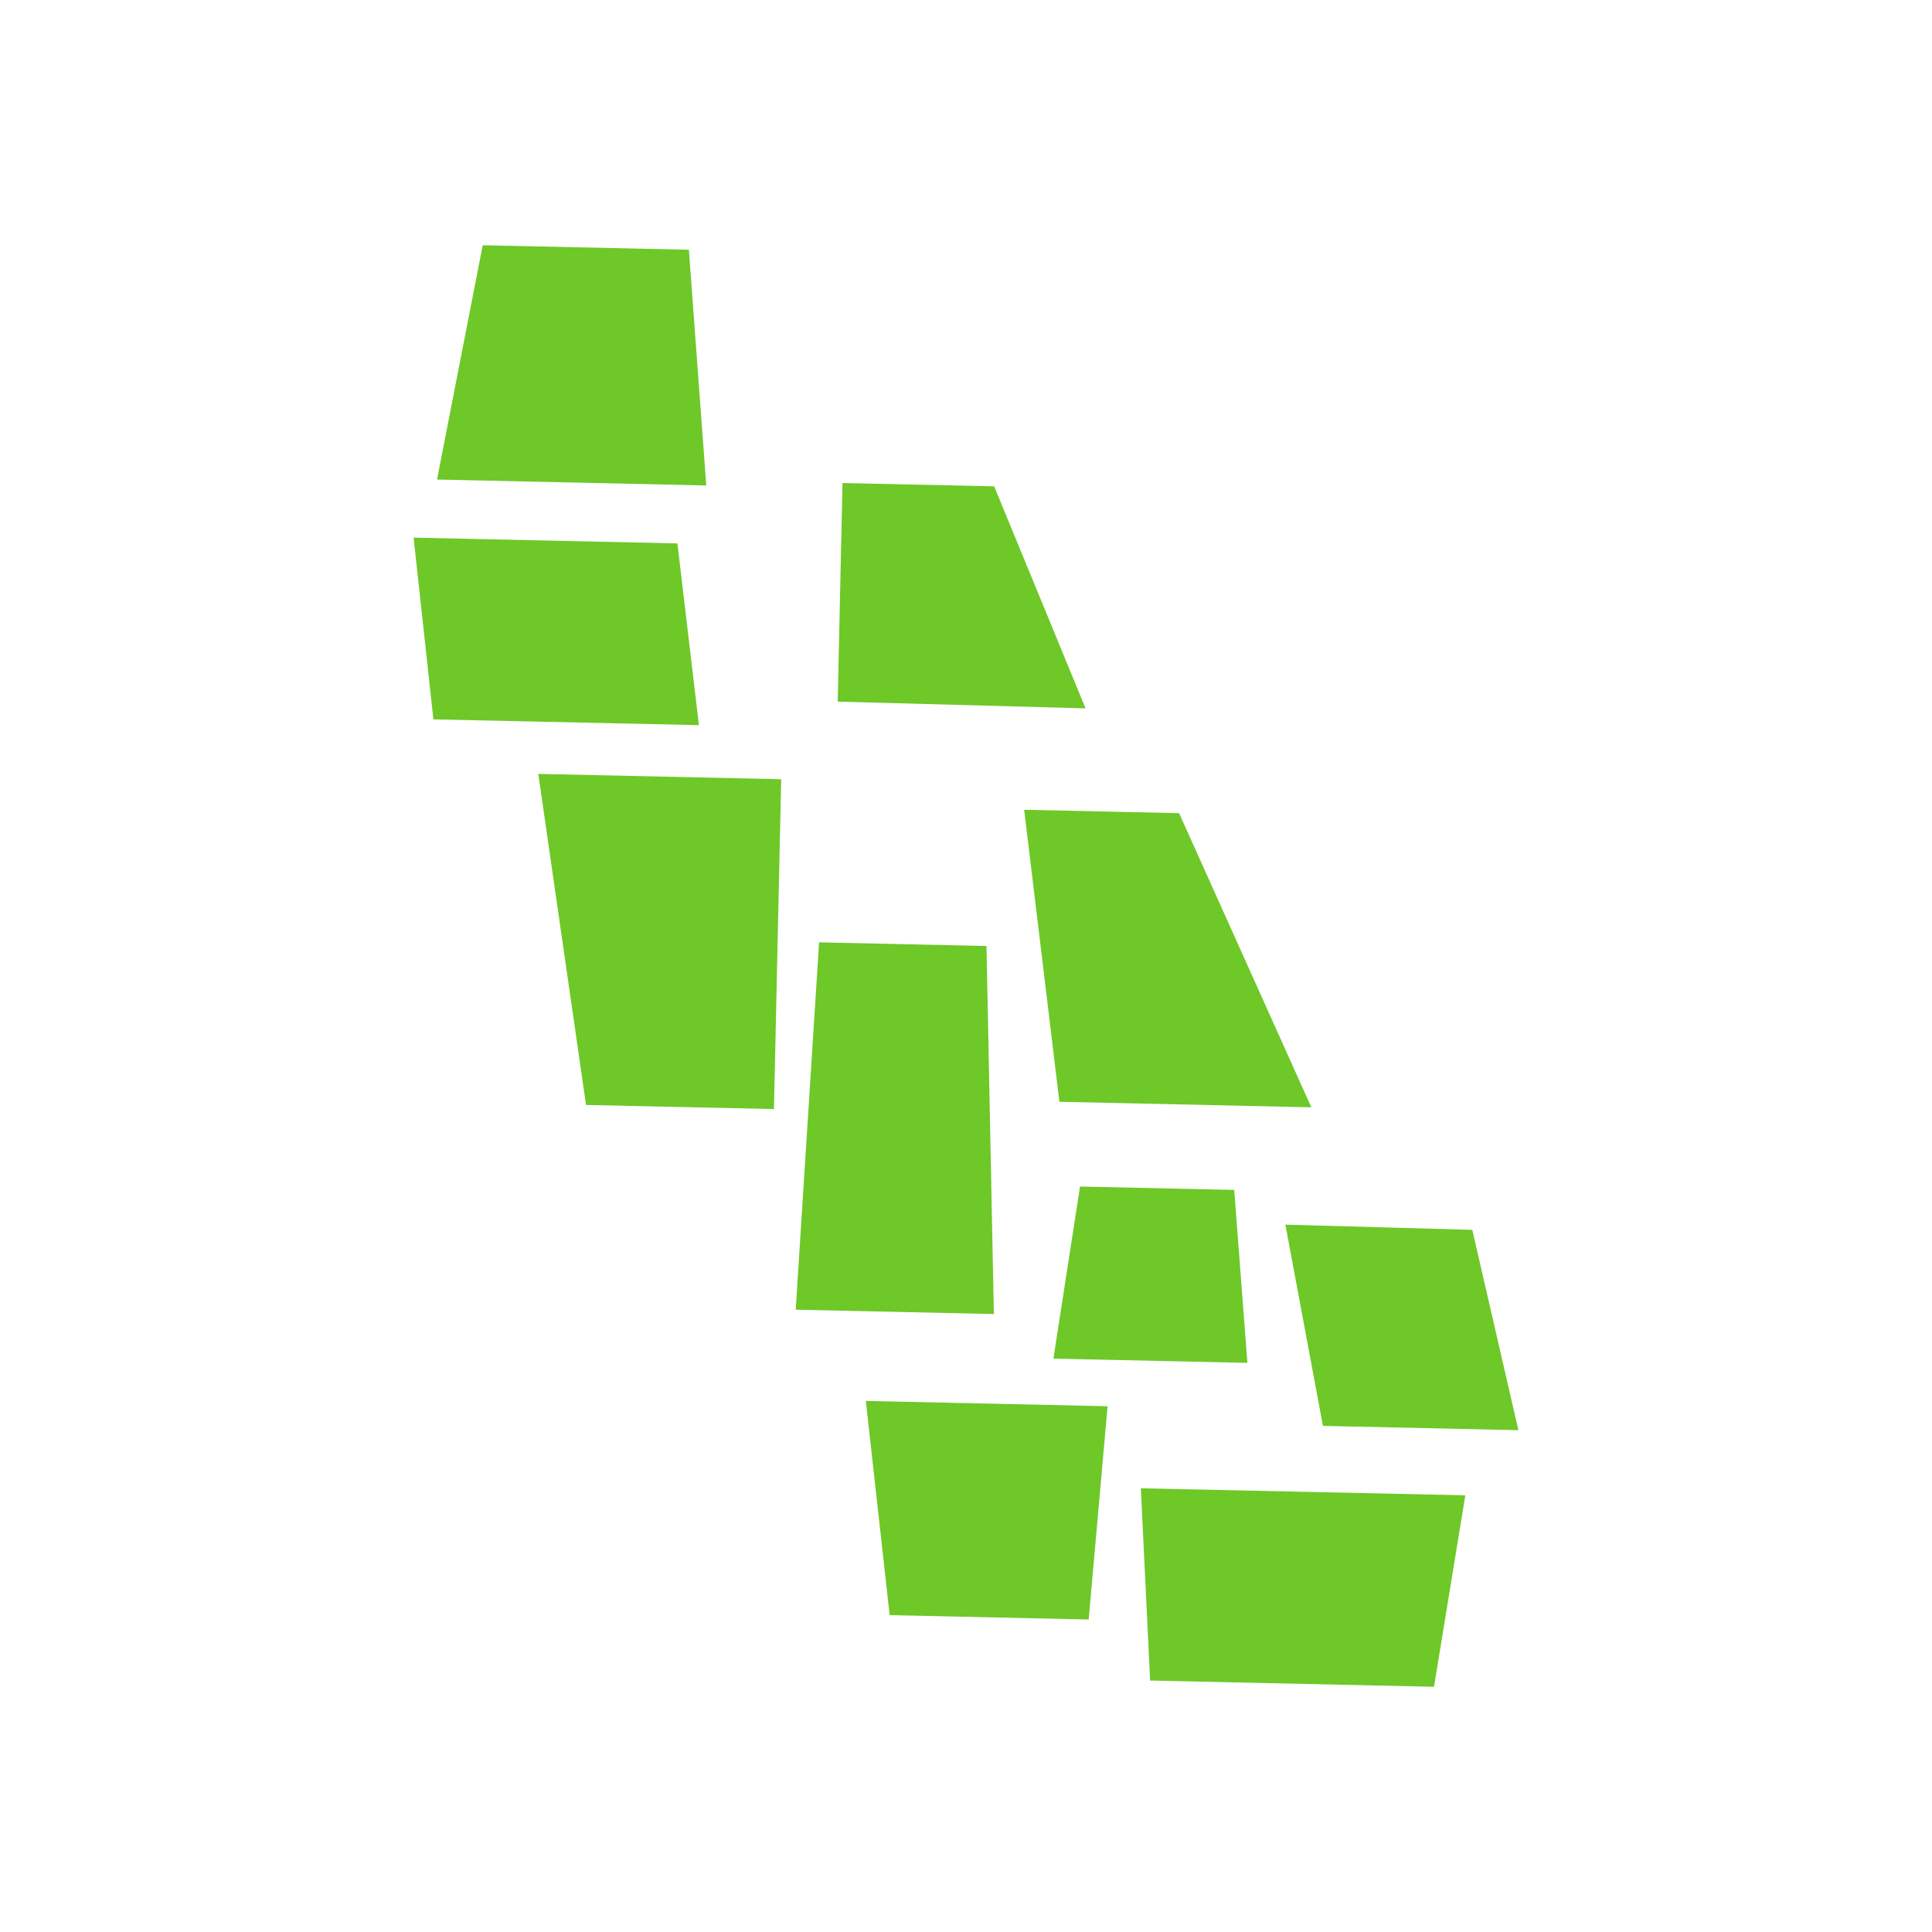
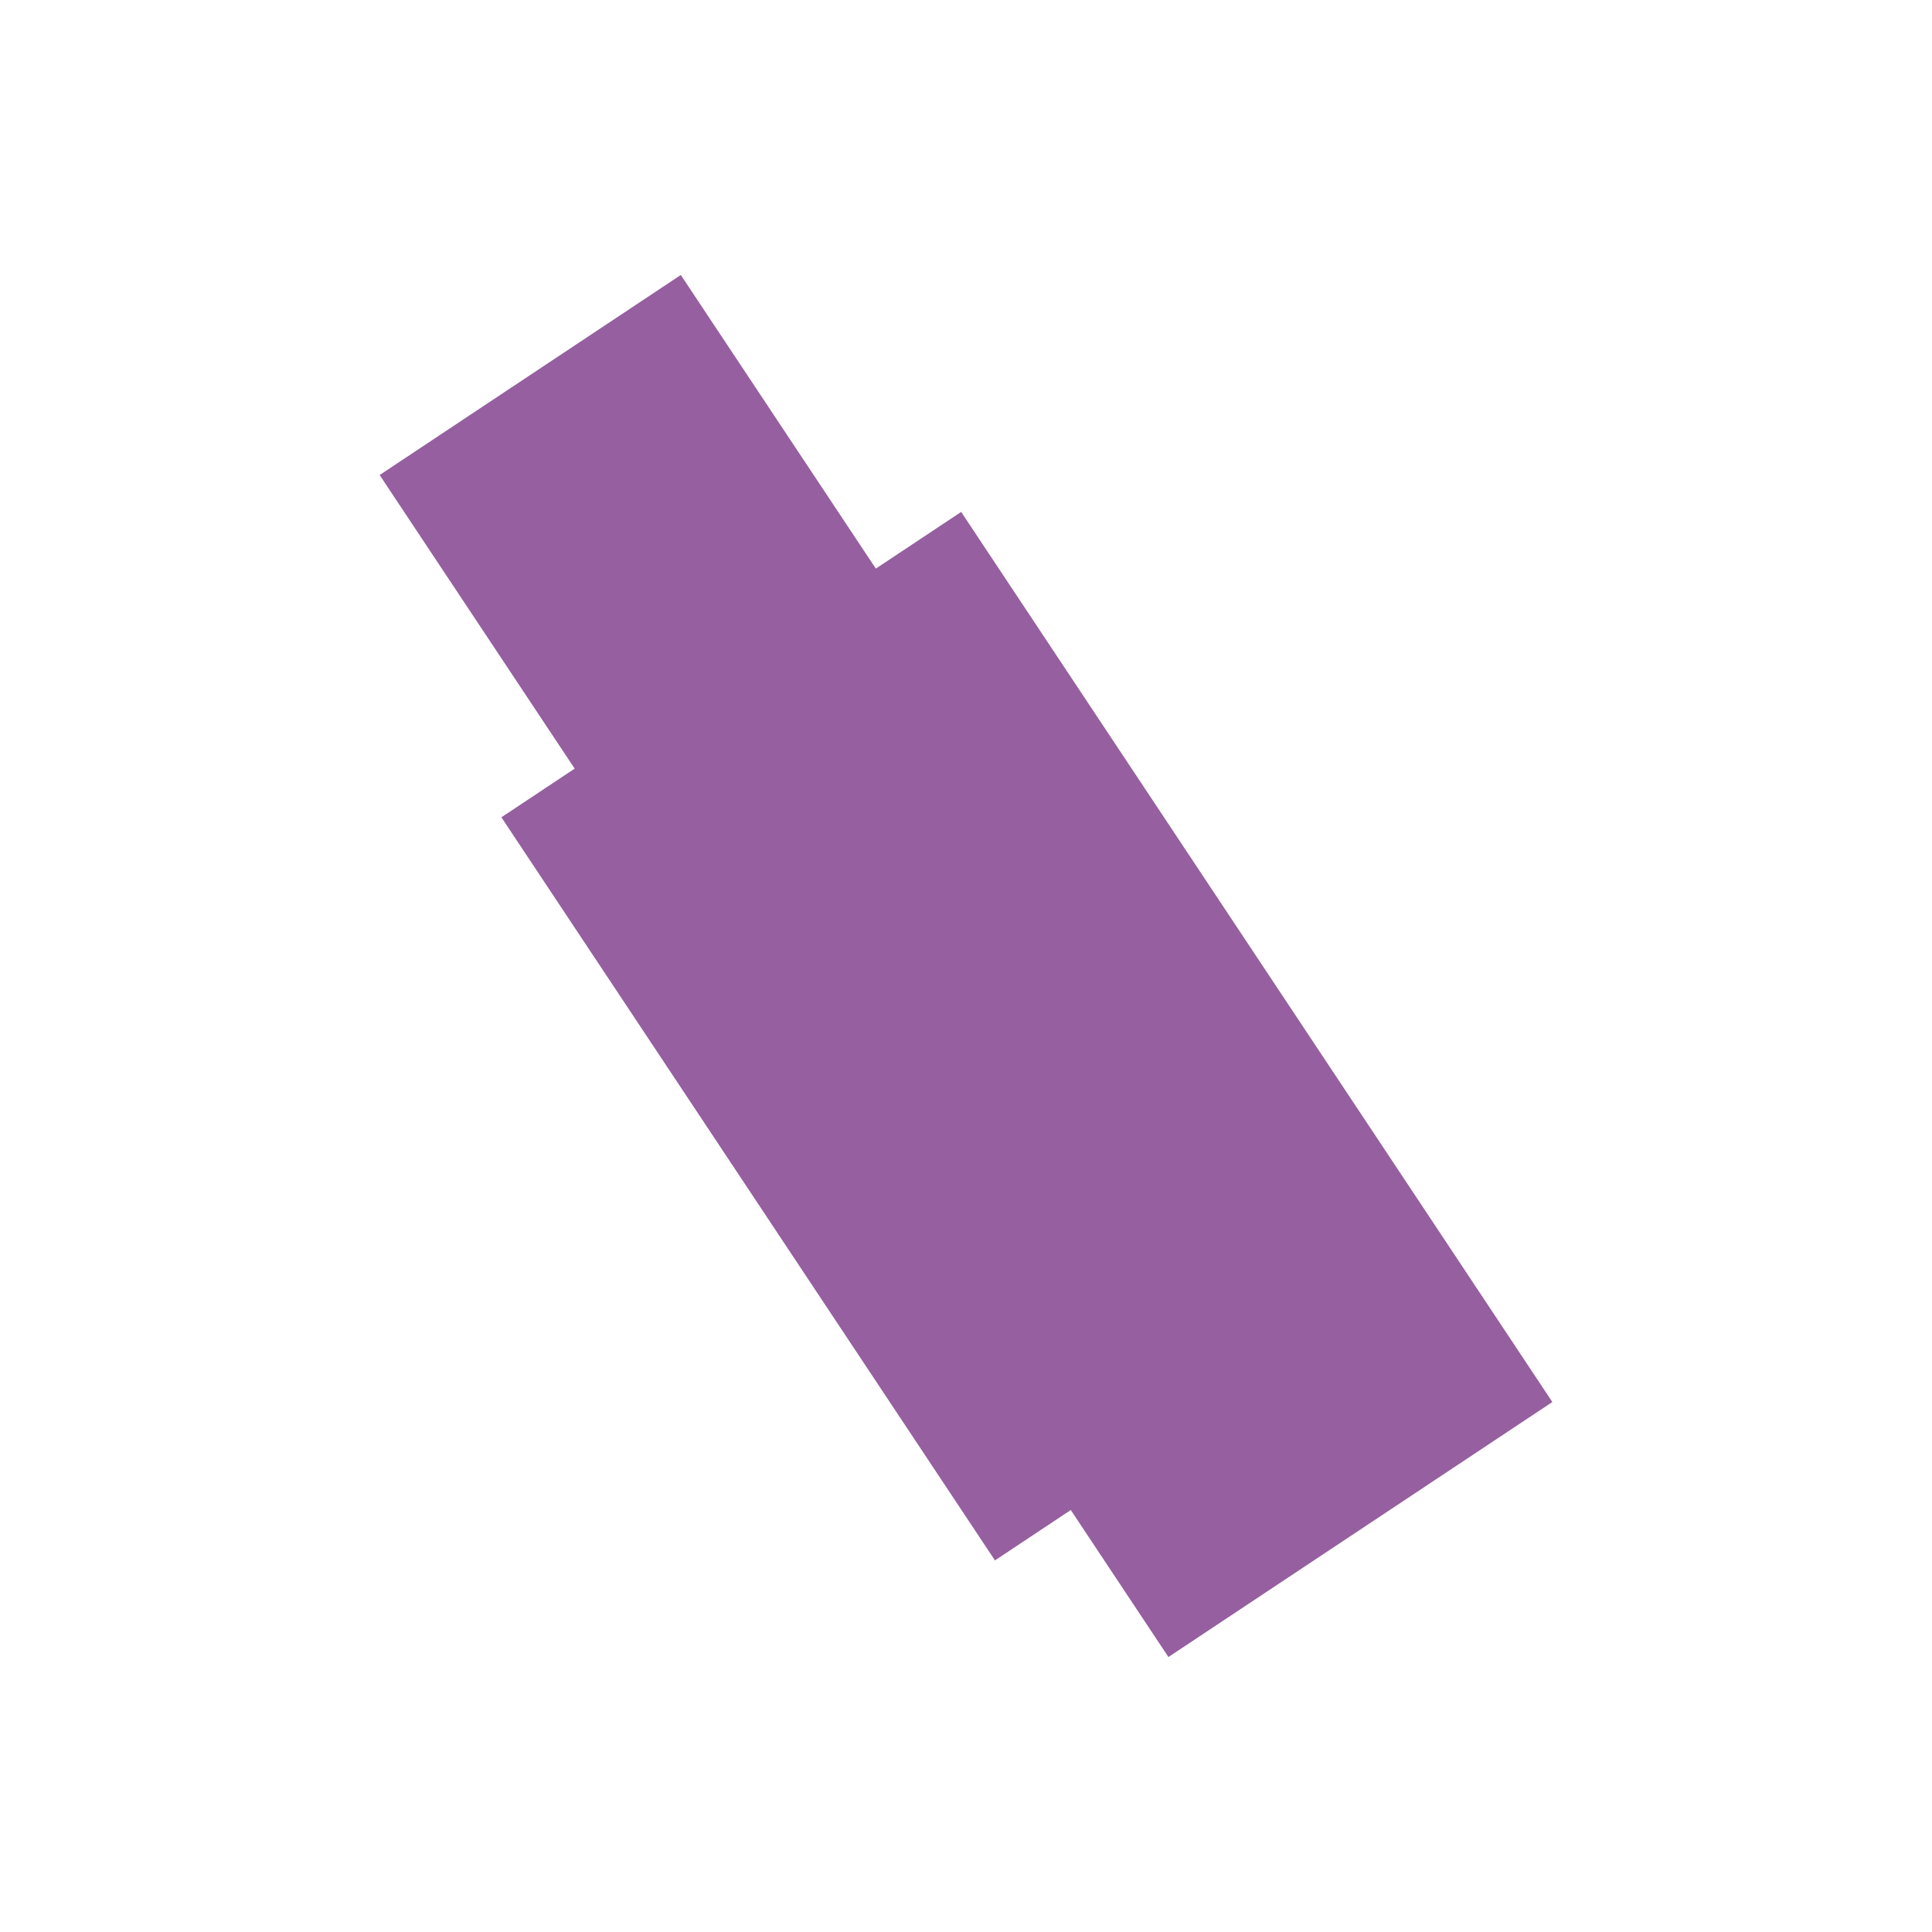
<svg xmlns="http://www.w3.org/2000/svg" version="1.1" id="Layer_1" x="0px" y="0px" width="200px" height="200px" viewBox="0 0 200 200" enable-background="new 0 0 200 200" xml:space="preserve">
-   <g>
-     <polygon fill="#6EC828" points="109.048,140.644 129.129,141.084 127.767,123.18 111.805,122.83  " />
-     <polygon fill="#6EC828" points="45.24,49.643 73.113,50.254 71.312,25.854 49.972,25.386  " />
-     <polygon fill="#6EC828" points="44.865,74.47 72.351,75.065 70.127,56.254 42.815,55.656  " />
-     <polygon fill="#6EC828" points="55.723,80.113 60.665,114.383 80.12,114.81 80.868,80.664  " />
-     <polygon fill="#6EC828" points="112.377,73.329 102.917,50.347 87.216,50.003 86.72,72.632  " />
-     <polygon fill="#6EC828" points="135.749,114.627 122.061,84.18 106.021,83.827 109.668,114.056  " />
-     <polygon fill="#6EC828" points="89.632,145.024 92.096,167.198 112.7,167.65 114.658,145.573  " />
-     <polygon fill="#6EC828" points="119.062,173.969 148.447,174.614 151.691,154.793 118.099,154.068  " />
-     <polygon fill="#6EC828" points="157.185,148.051 152.412,127.314 133.063,126.775 136.95,147.608  " />
-     <polygon fill="#6EC828" points="82.372,135.579 102.885,136.028 102.121,97.931 84.792,97.551 82.372,135.578  " />
-   </g>
+   <polygon fill="#965FA0" points="120.955,171.535 110.848,156.316 102.996,161.531 51.904,84.607 59.49,79.568 39.301,49.174   70.477,28.465 90.666,58.861 99.5,52.994 160.699,145.137 " />
</svg>
